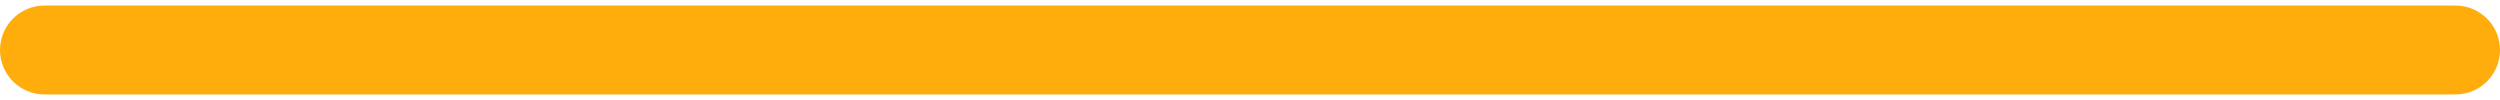
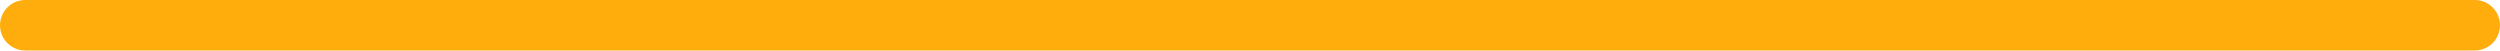
- <svg xmlns="http://www.w3.org/2000/svg" width="225" height="9" viewBox="0 0 225 9" fill="none">
-   <path fill-rule="evenodd" clip-rule="evenodd" d="M0 4.5C0 2.291 1.791 0.5 4 0.5H221C223.209 0.5 225 2.291 225 4.5C225 6.709 223.209 8.5 221 8.5H4C1.791 8.5 0 6.709 0 4.5Z" fill="#FFAD0D" />
+ <svg xmlns="http://www.w3.org/2000/svg" width="396" height="8" viewBox="0 0 396 8" fill="none">
+   <path fill-rule="evenodd" clip-rule="evenodd" d="M0 4C0 1.791 1.791 0 4 0H392C394.209 0 396 1.791 396 4C396 6.209 394.209 8 392 8H4C1.791 8 0 6.209 0 4Z" fill="#FFAD0D" />
</svg>
